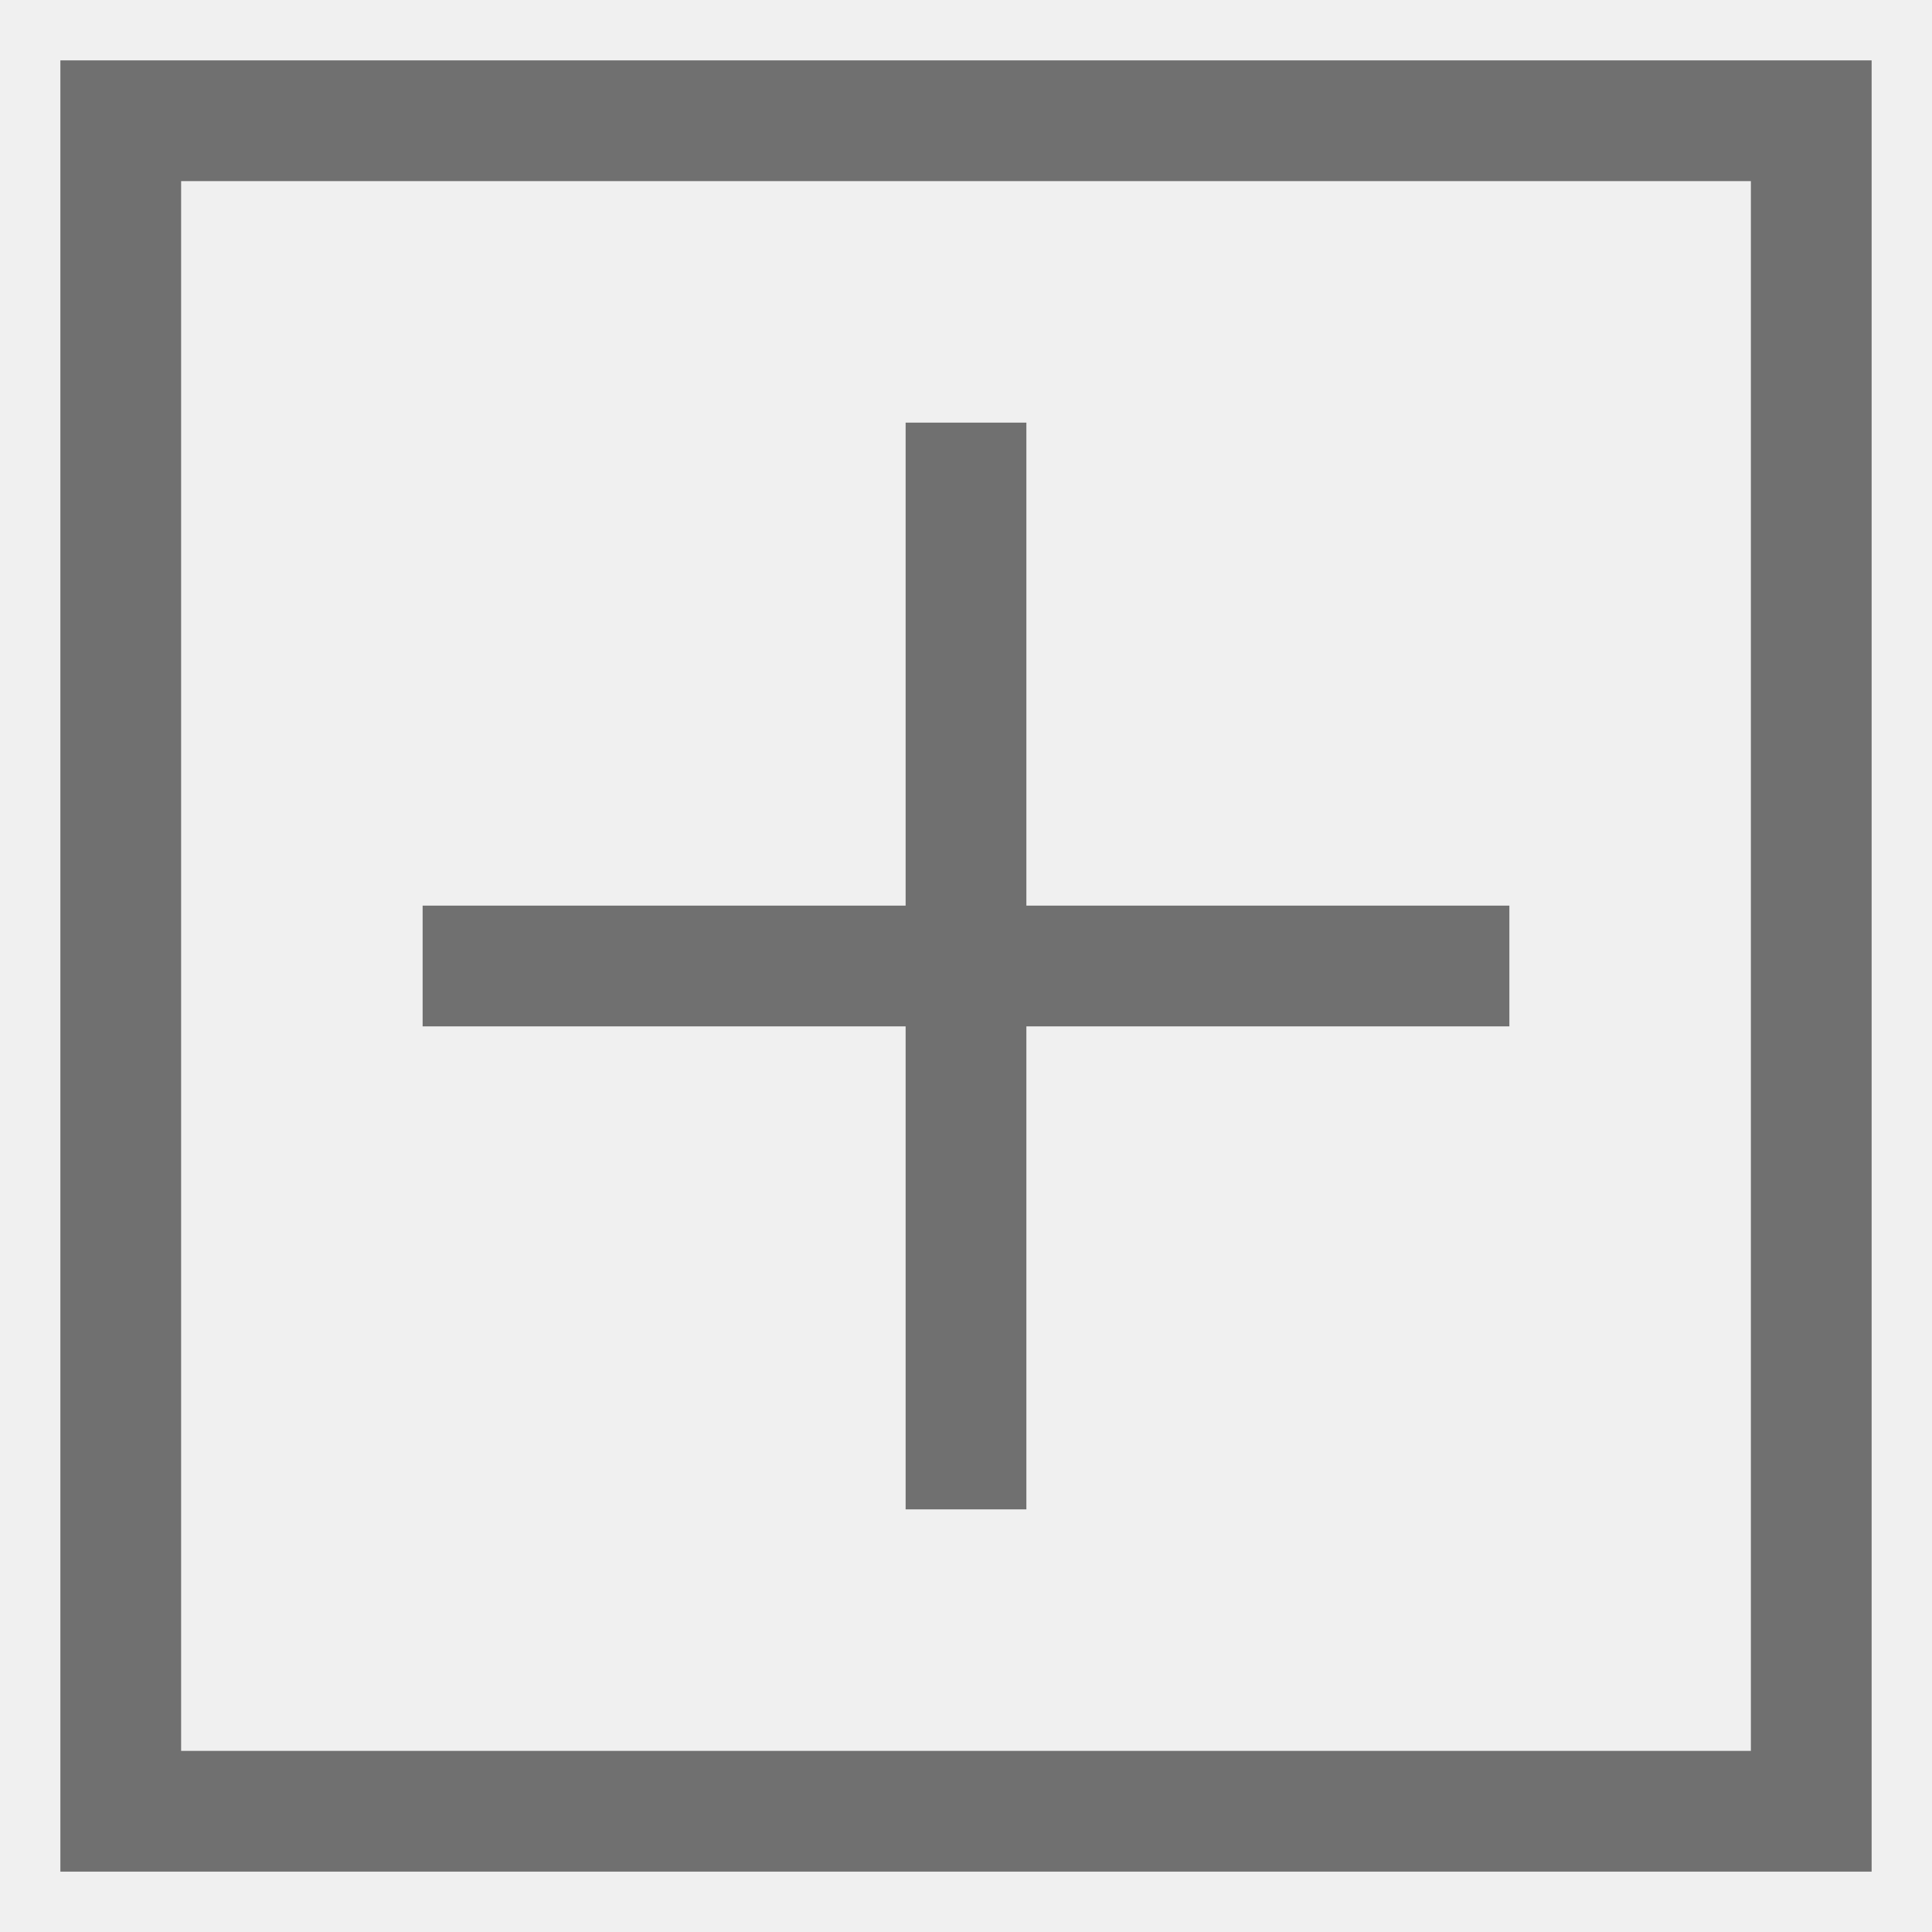
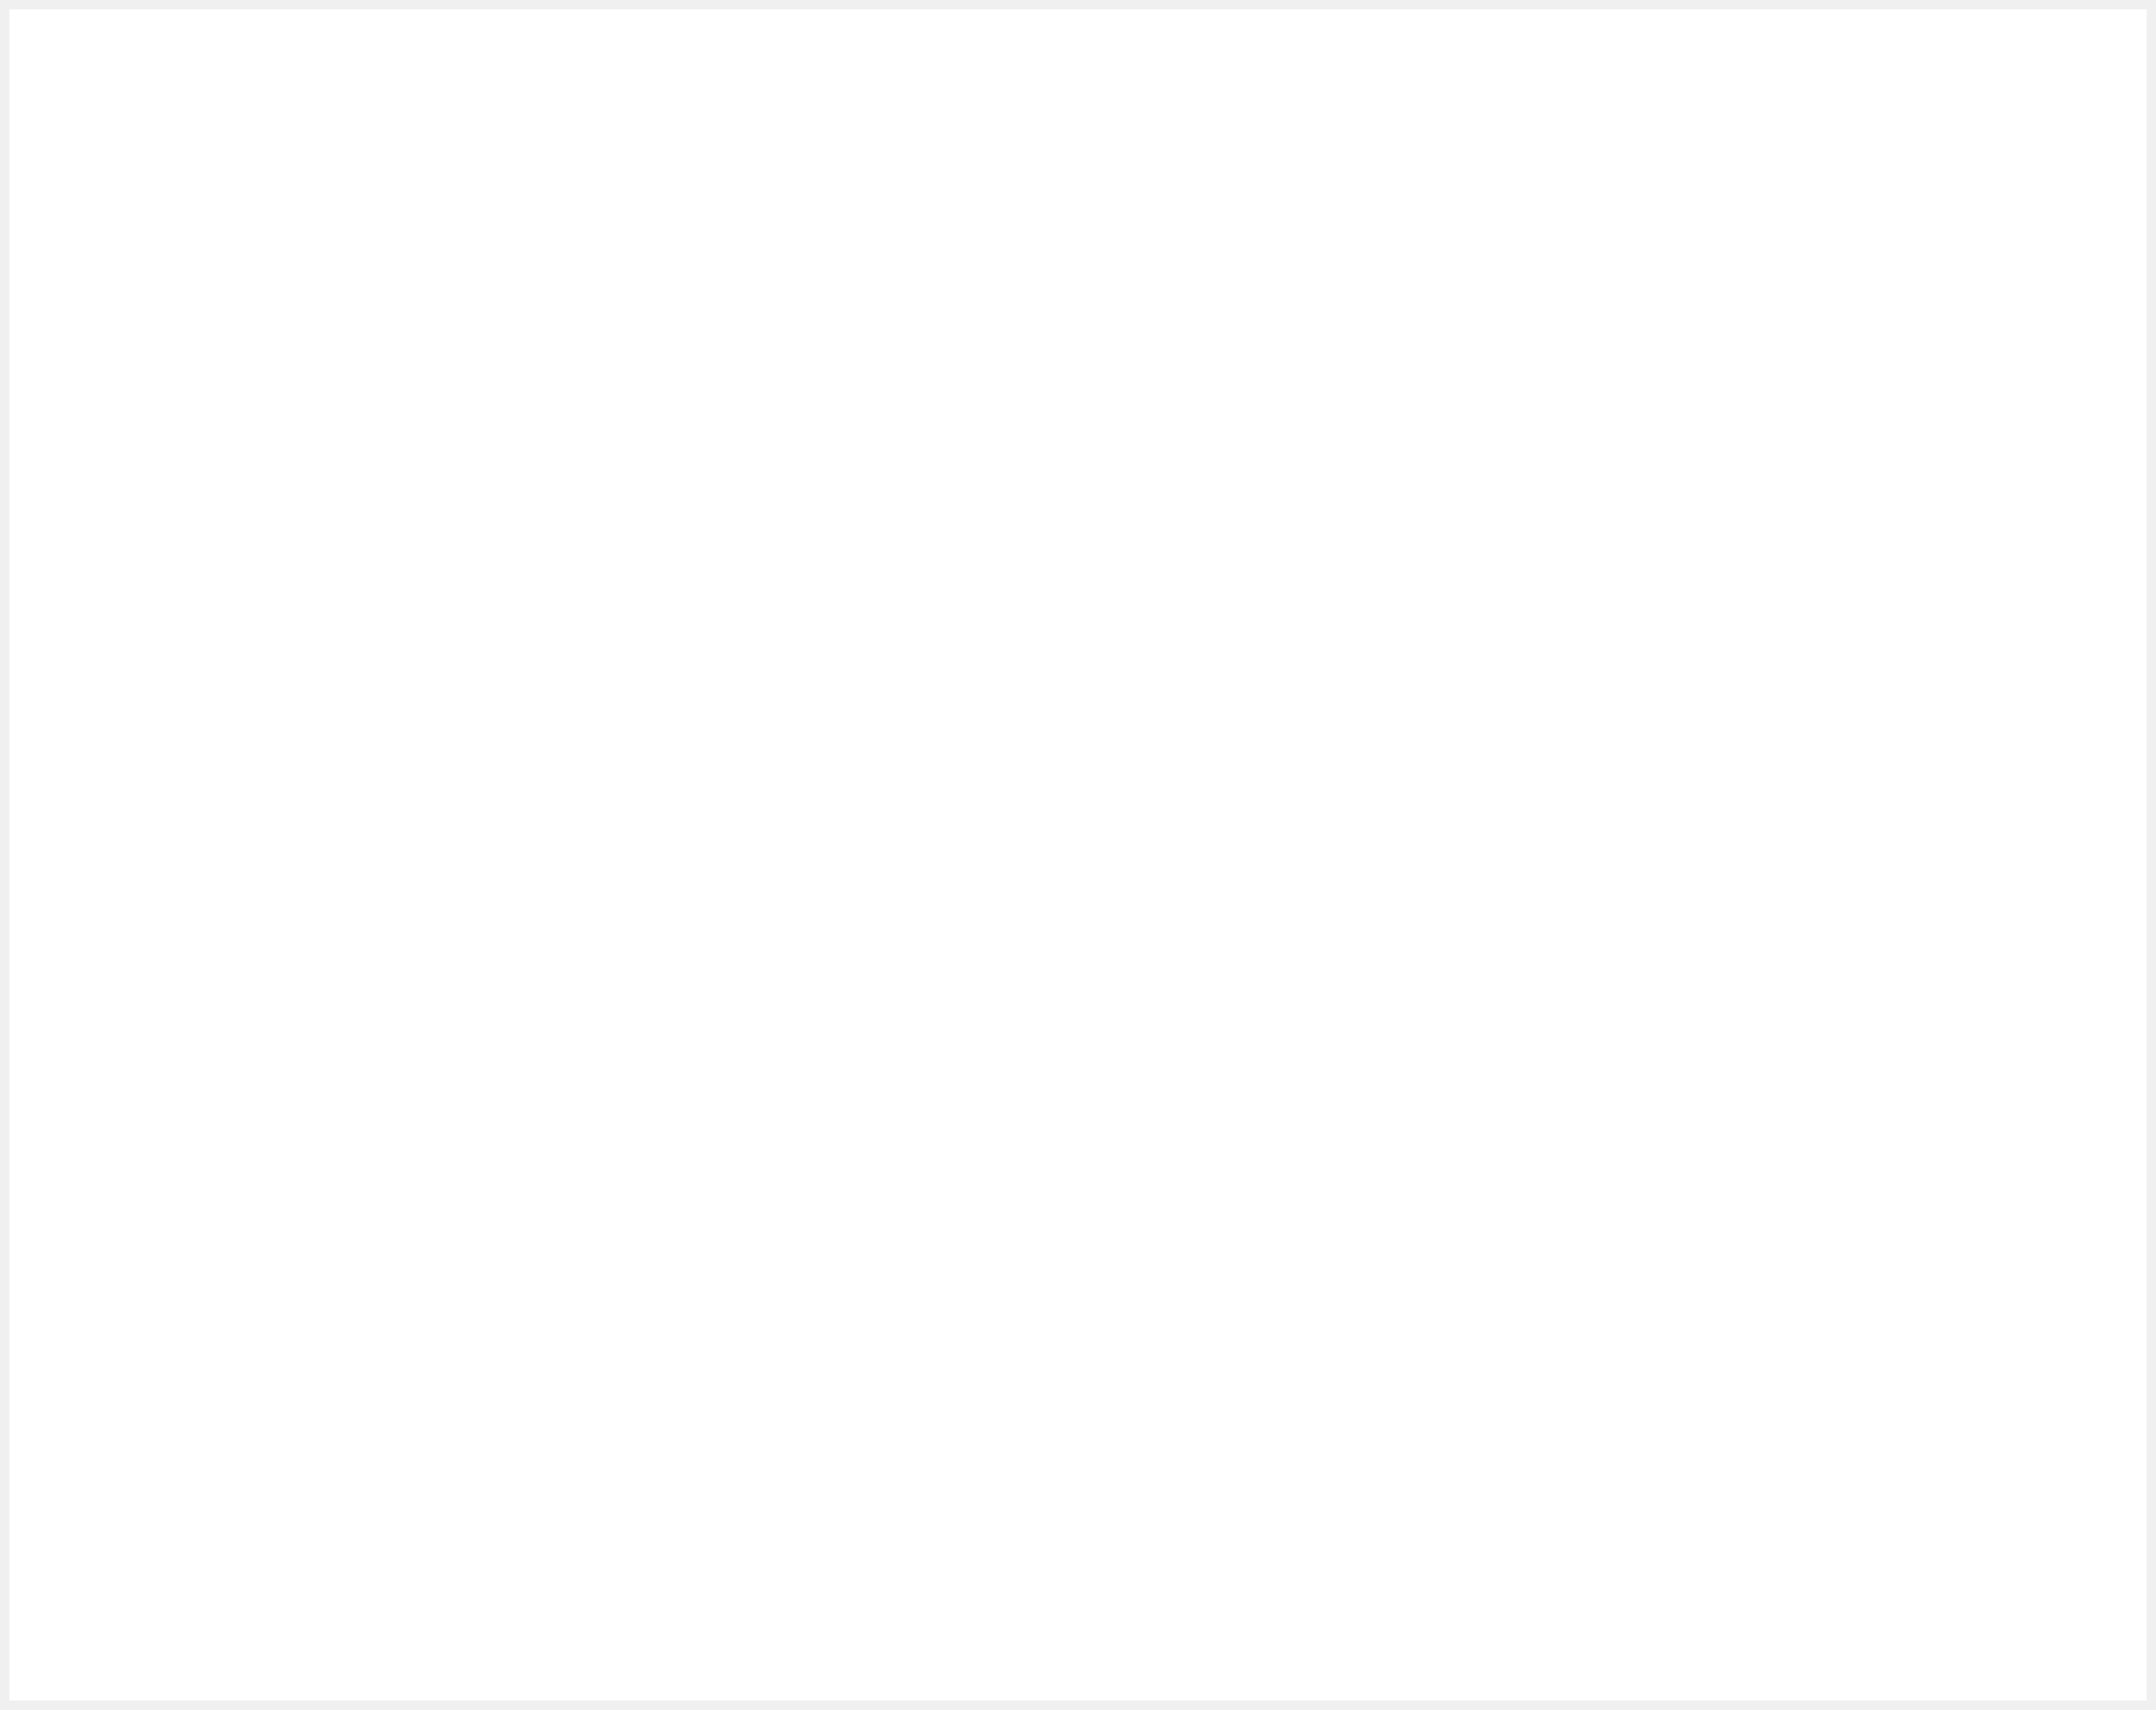
- <svg xmlns="http://www.w3.org/2000/svg" t="1611902410403" class="icon" viewBox="0 0 1024 1024" version="1.1" p-id="6855" width="14" height="14">
-   <defs>
-     <style type="text/css" />
-   </defs>
-   <path d="M32 32v960h960v-960h-960z m896 896h-832v-832h832v832z" fill="#707070" p-id="6856" />
-   <path d="M800 480h-256v-256h-64v256h-256v64h256v256h64v-256h256z" fill="#707070" p-id="6857" />
+ <svg xmlns="http://www.w3.org/2000/svg" version="1.1" width="232px" height="184px">
+   <g transform="matrix(1 0 0 1 -602 -394 )">
+     <path d="M 603 395  L 833 395  L 833 577  L 603 577  L 603 395  Z " fill-rule="nonzero" fill="#ffffff" stroke="none" />
+   </g>
</svg>
